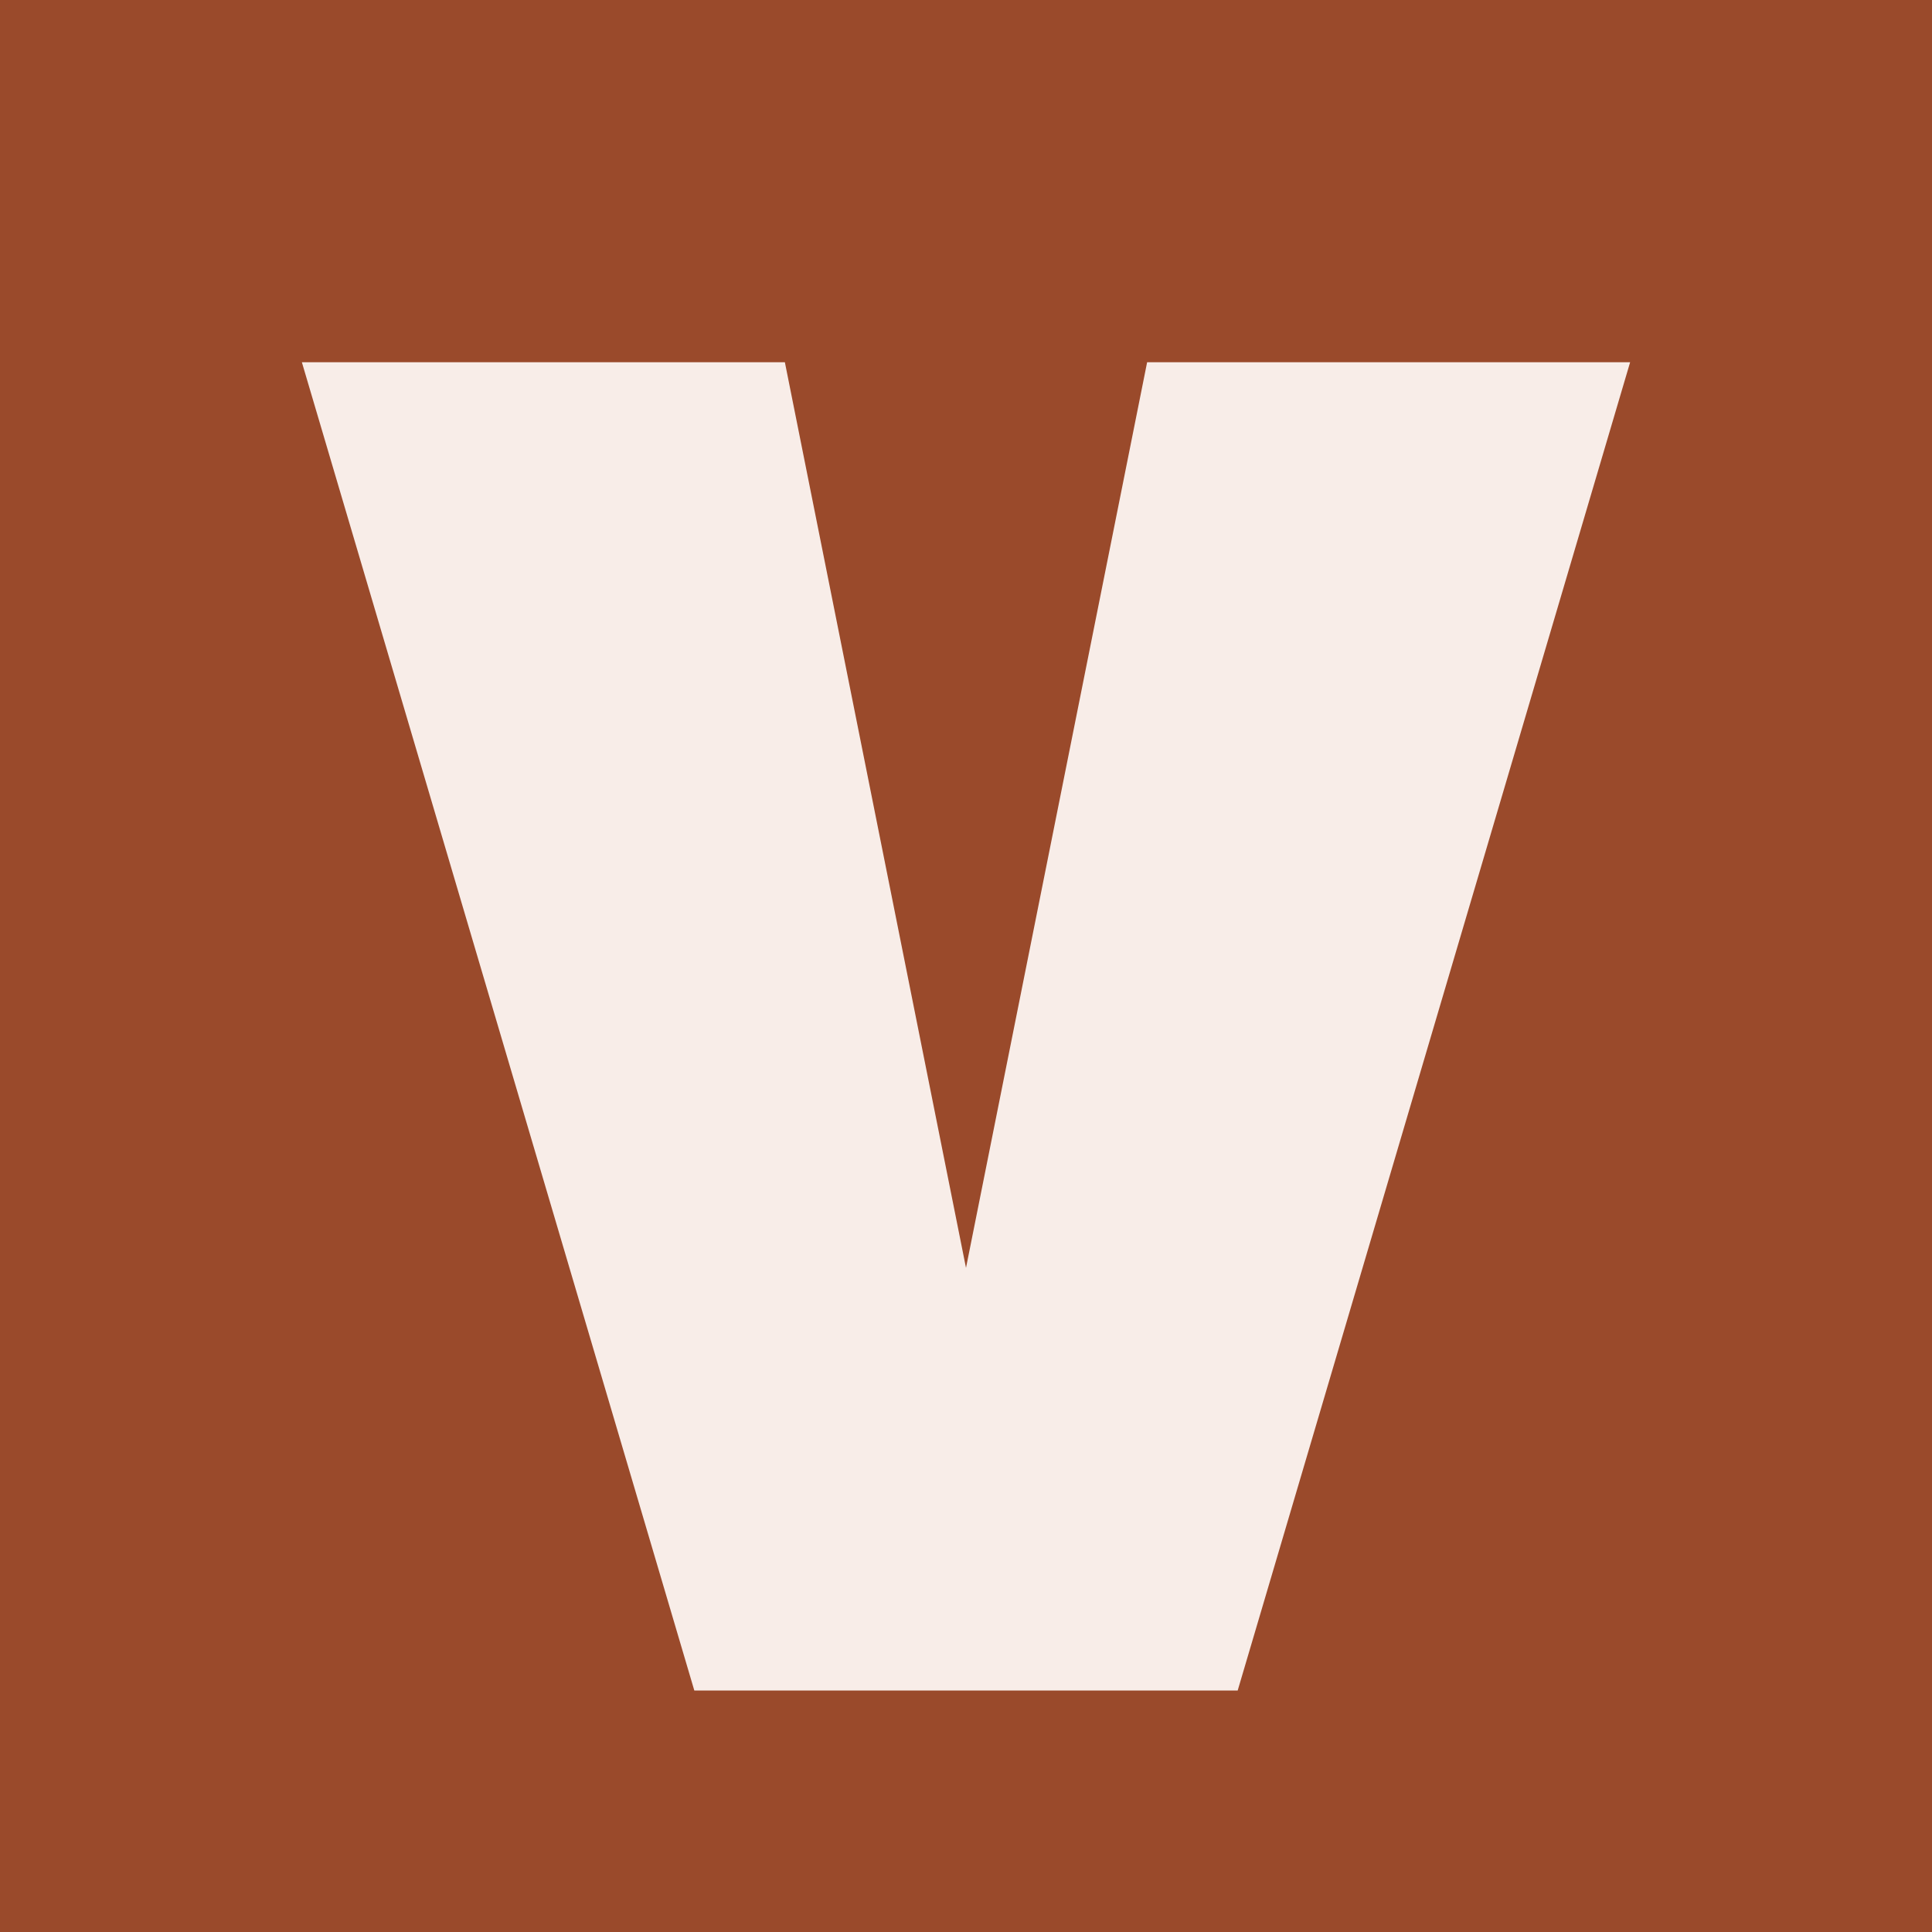
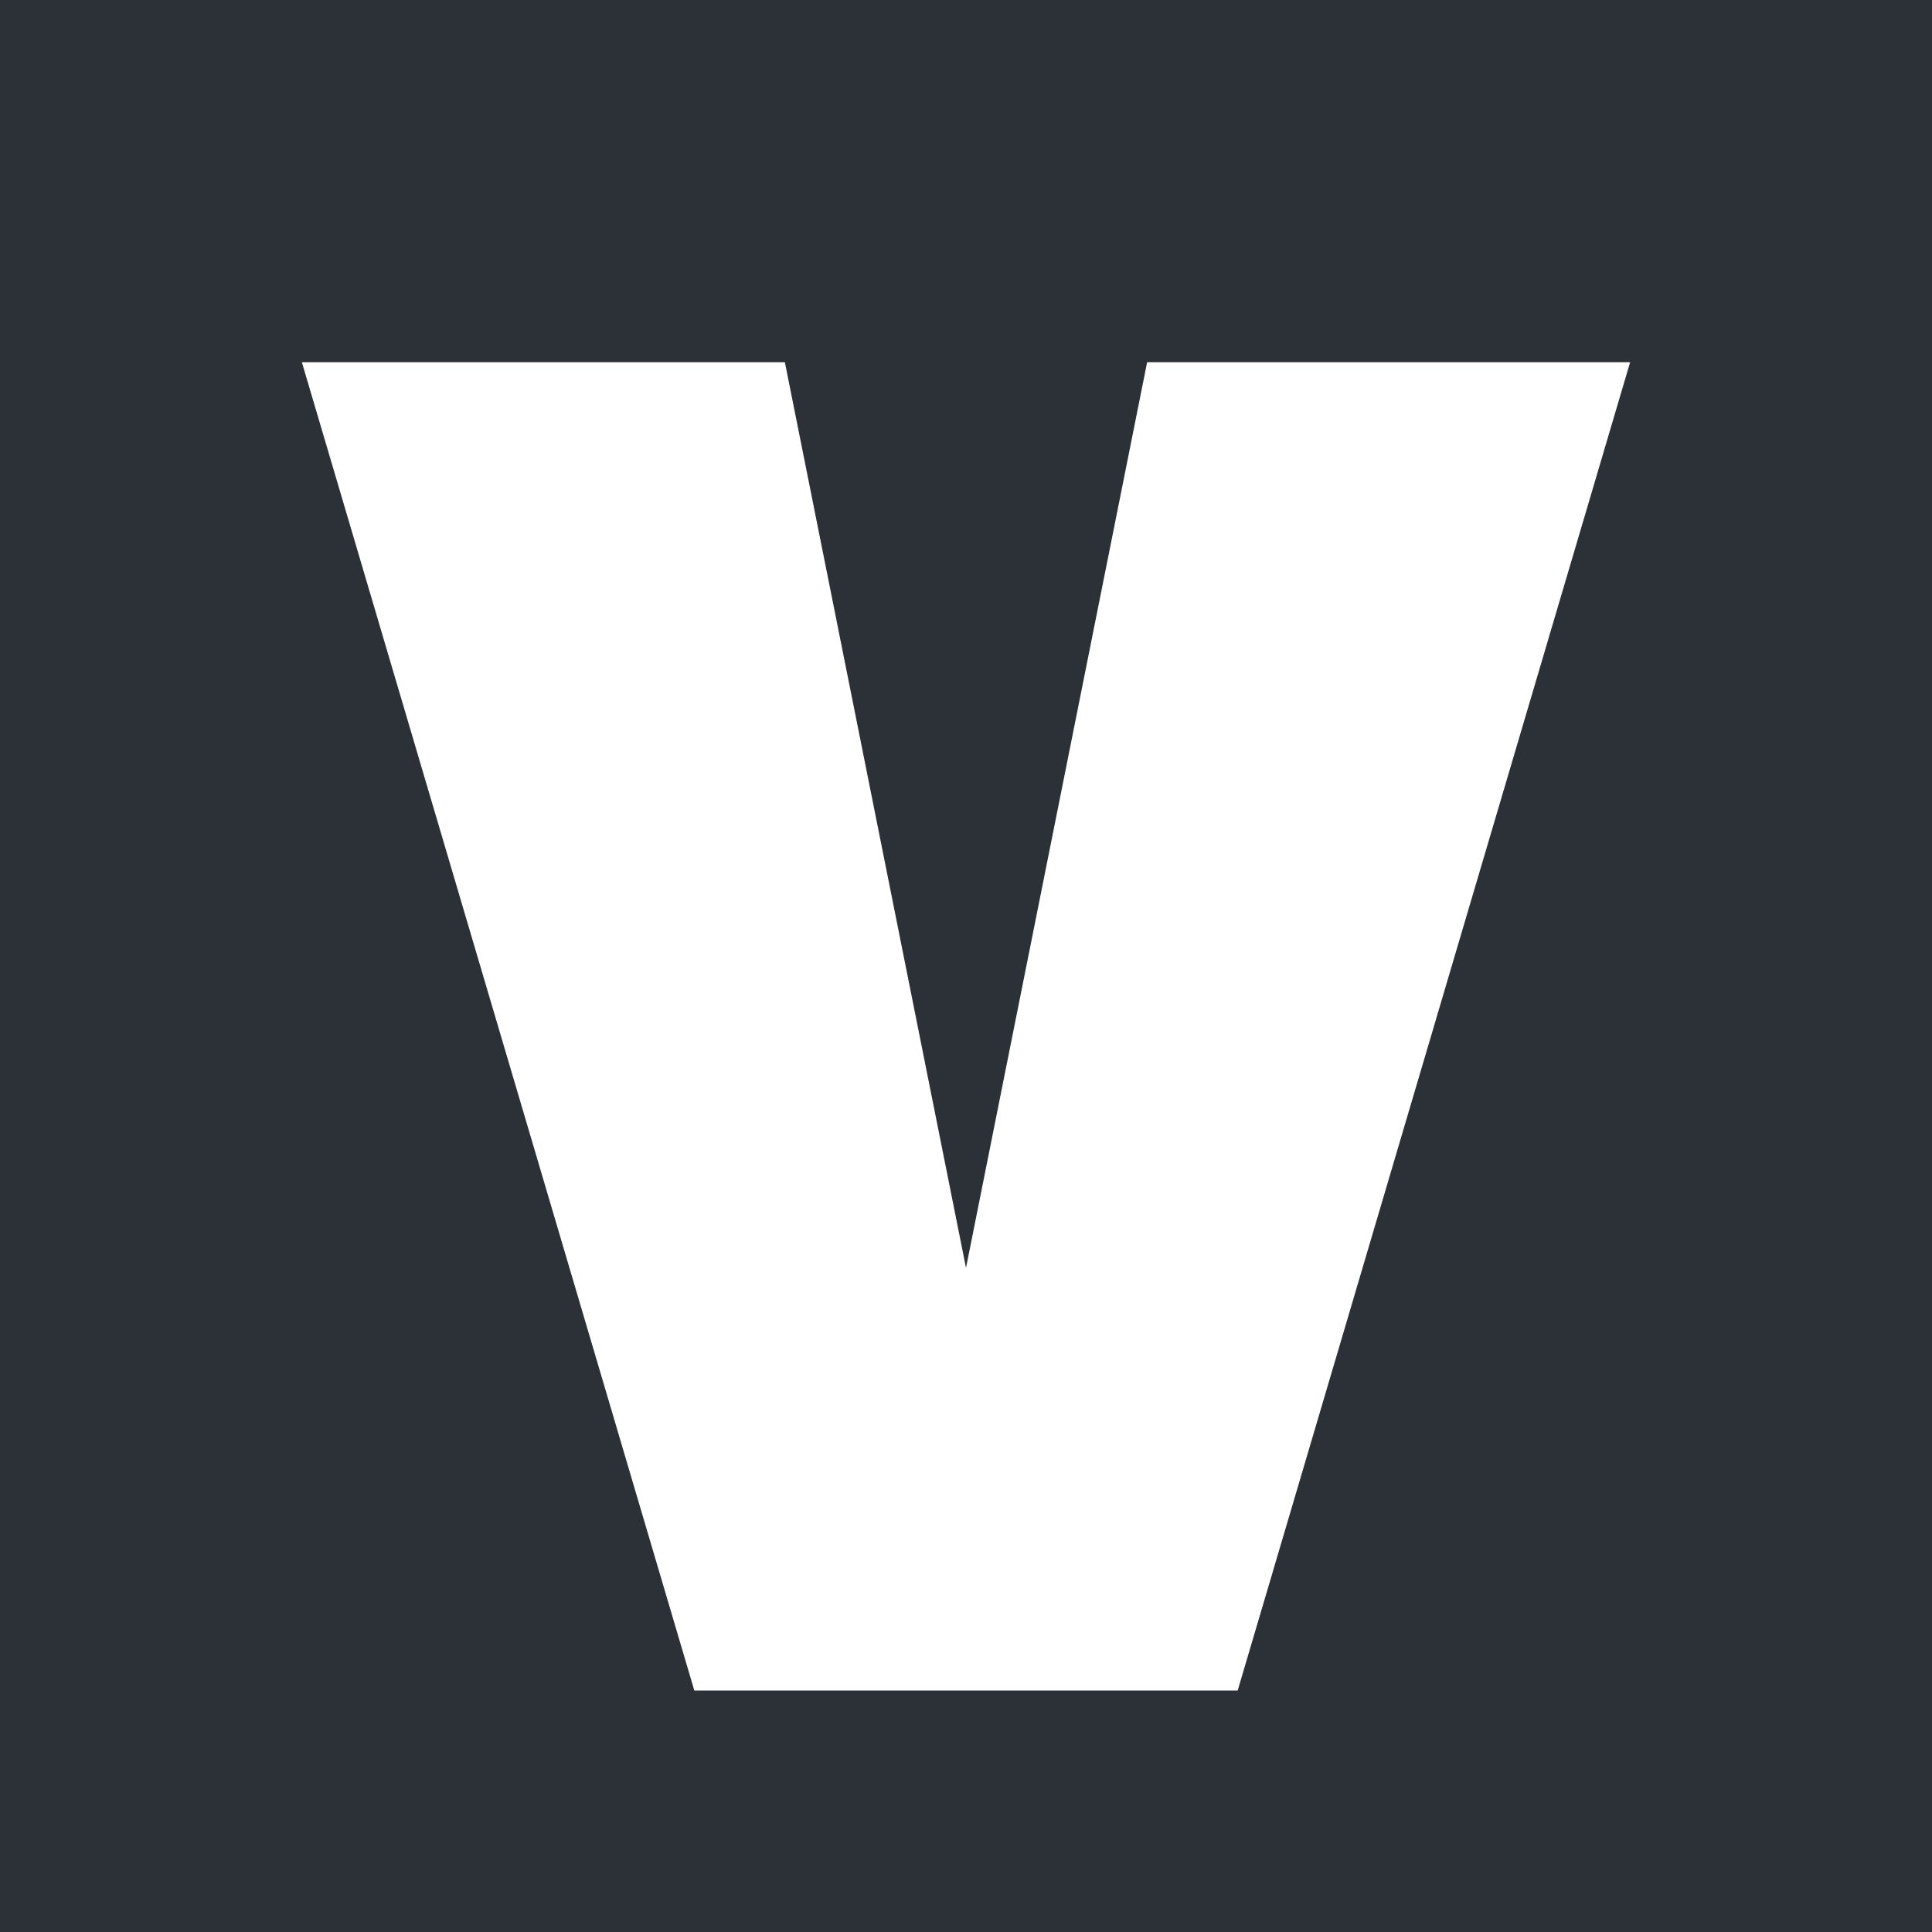
<svg xmlns="http://www.w3.org/2000/svg" viewBox="0 0 64 64" width="64" height="64">
-   <rect width="64" height="64" fill="#9A4A2B" />
-   <path d="M10 12 H26 L32 42 L38 12 H54 L41 56 H23 Z" fill="#F8EDE8" />
+   <rect width="64" height="64" fill="#2B3137" />
+   <path d="M10 12 H26 L32 42 L38 12 H54 L41 56 H23 Z" fill="#FFFFFF" />
</svg>
